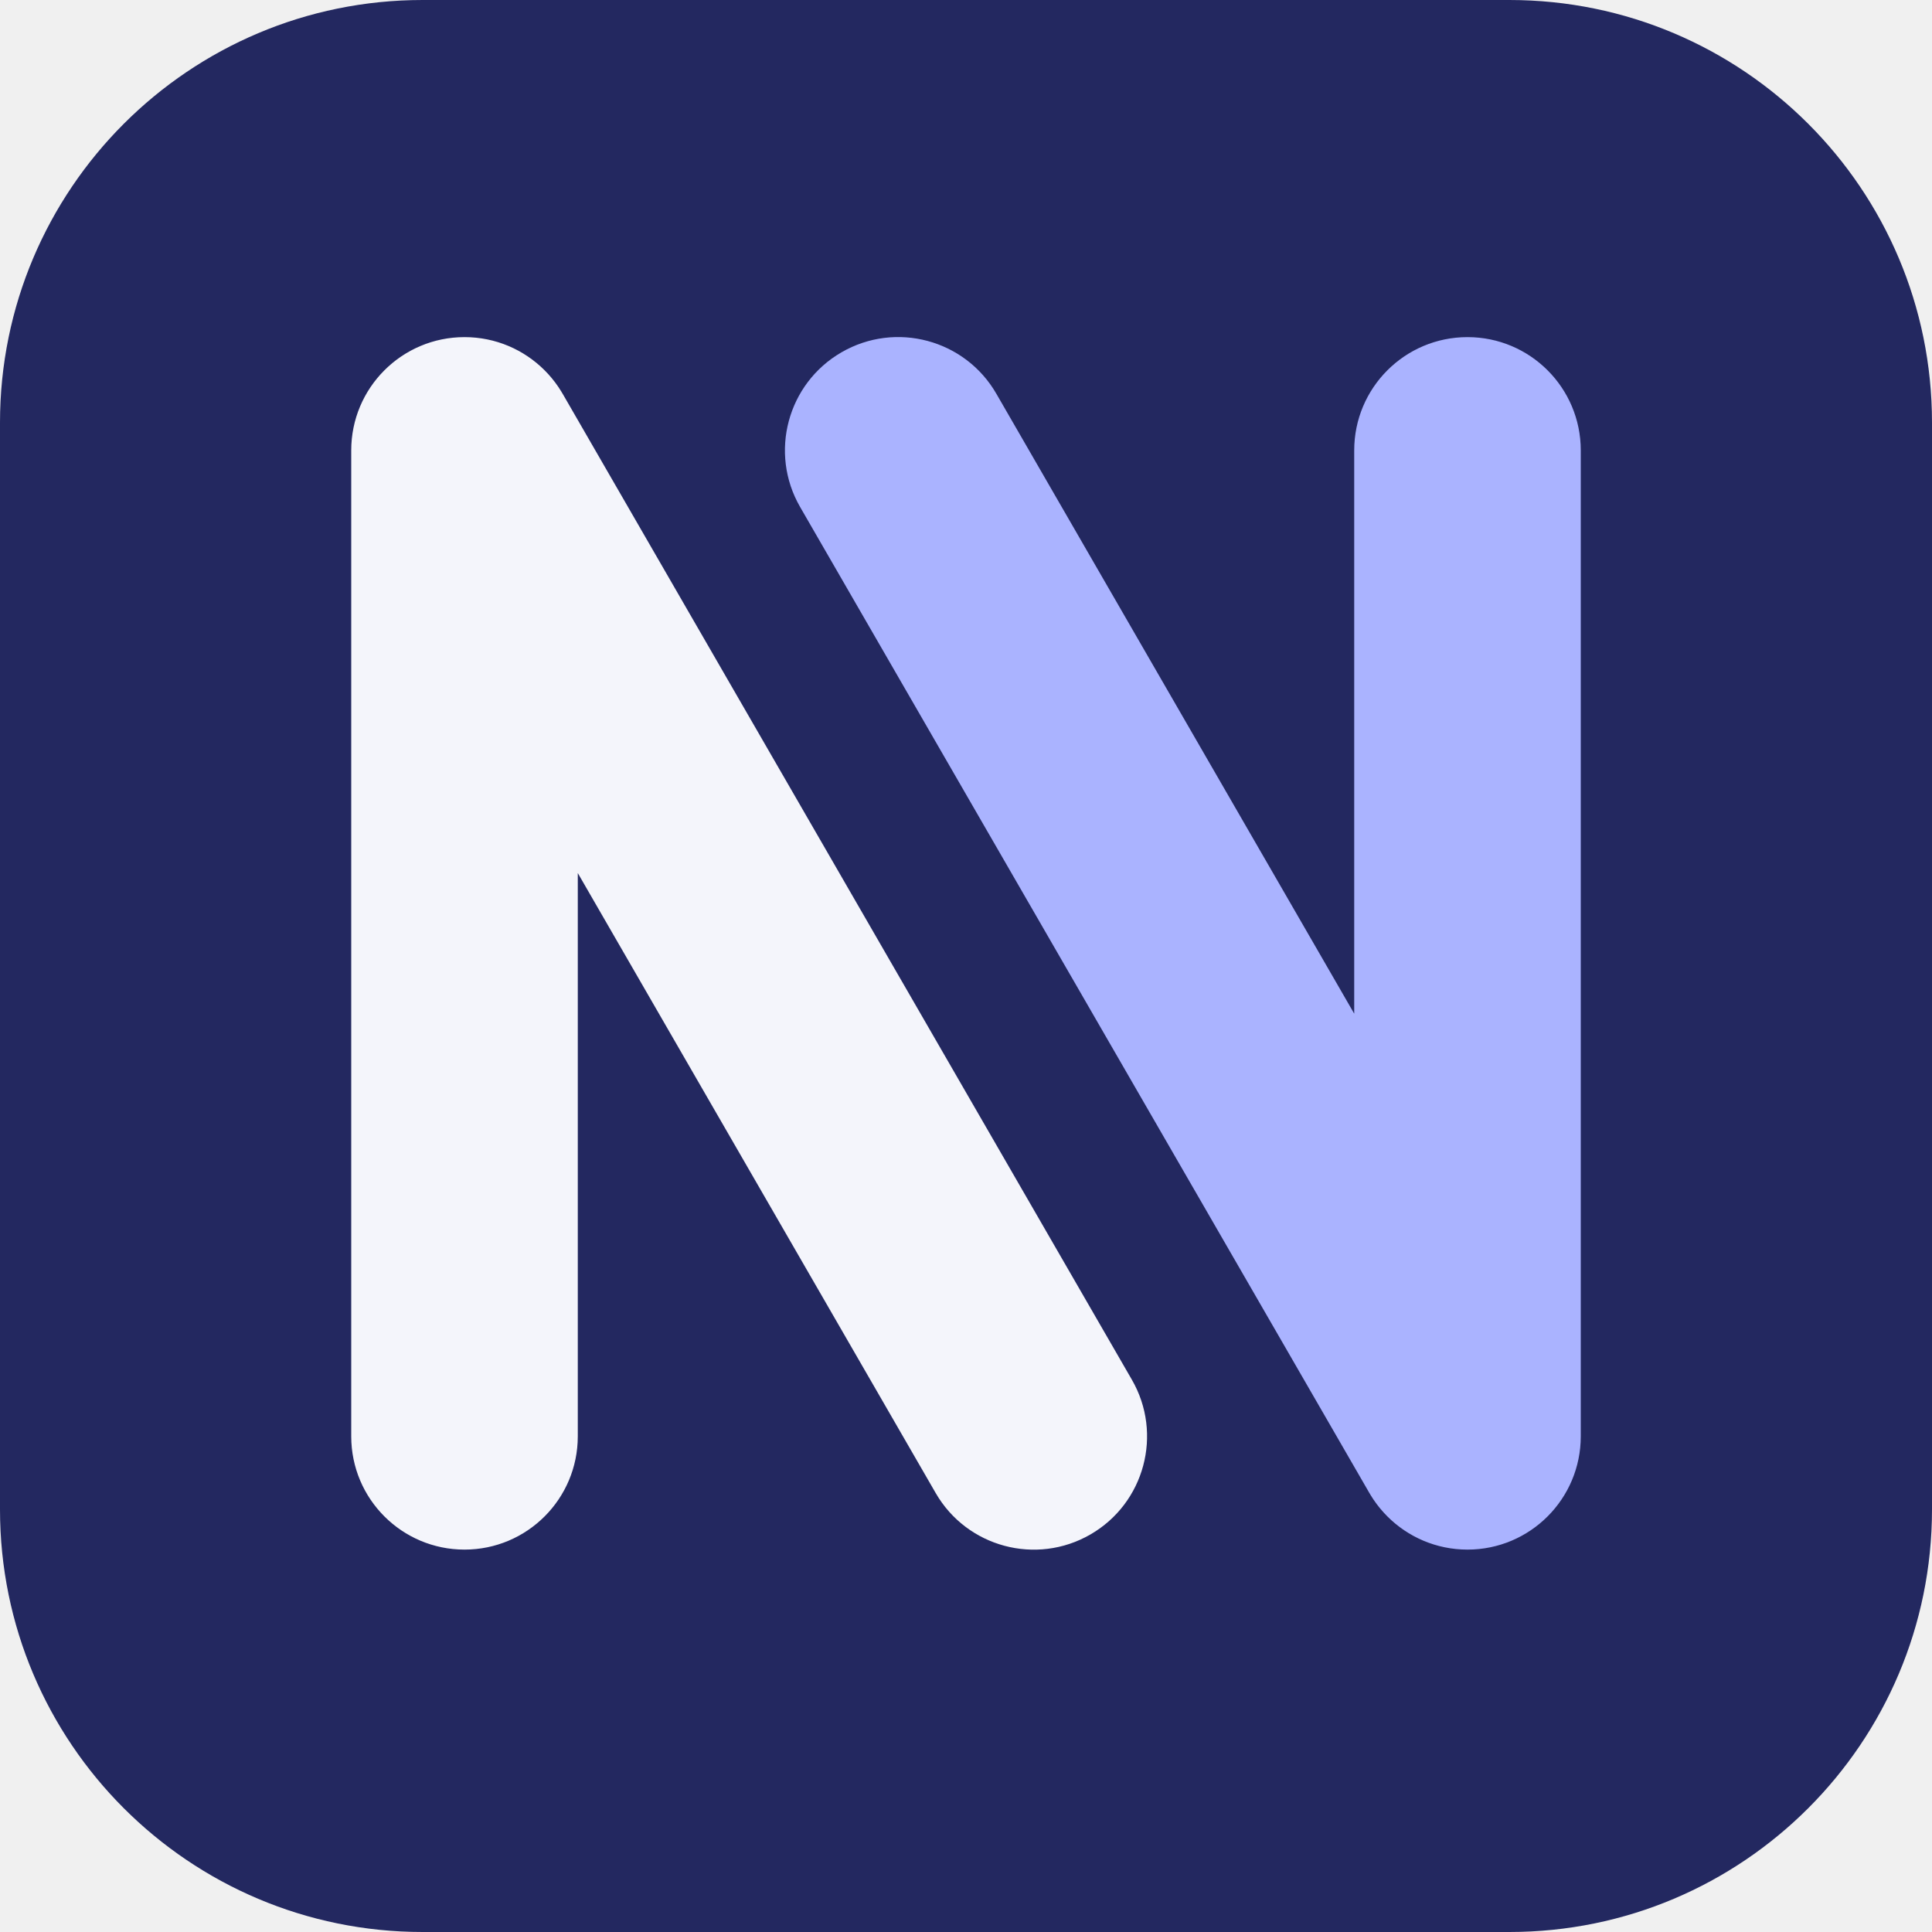
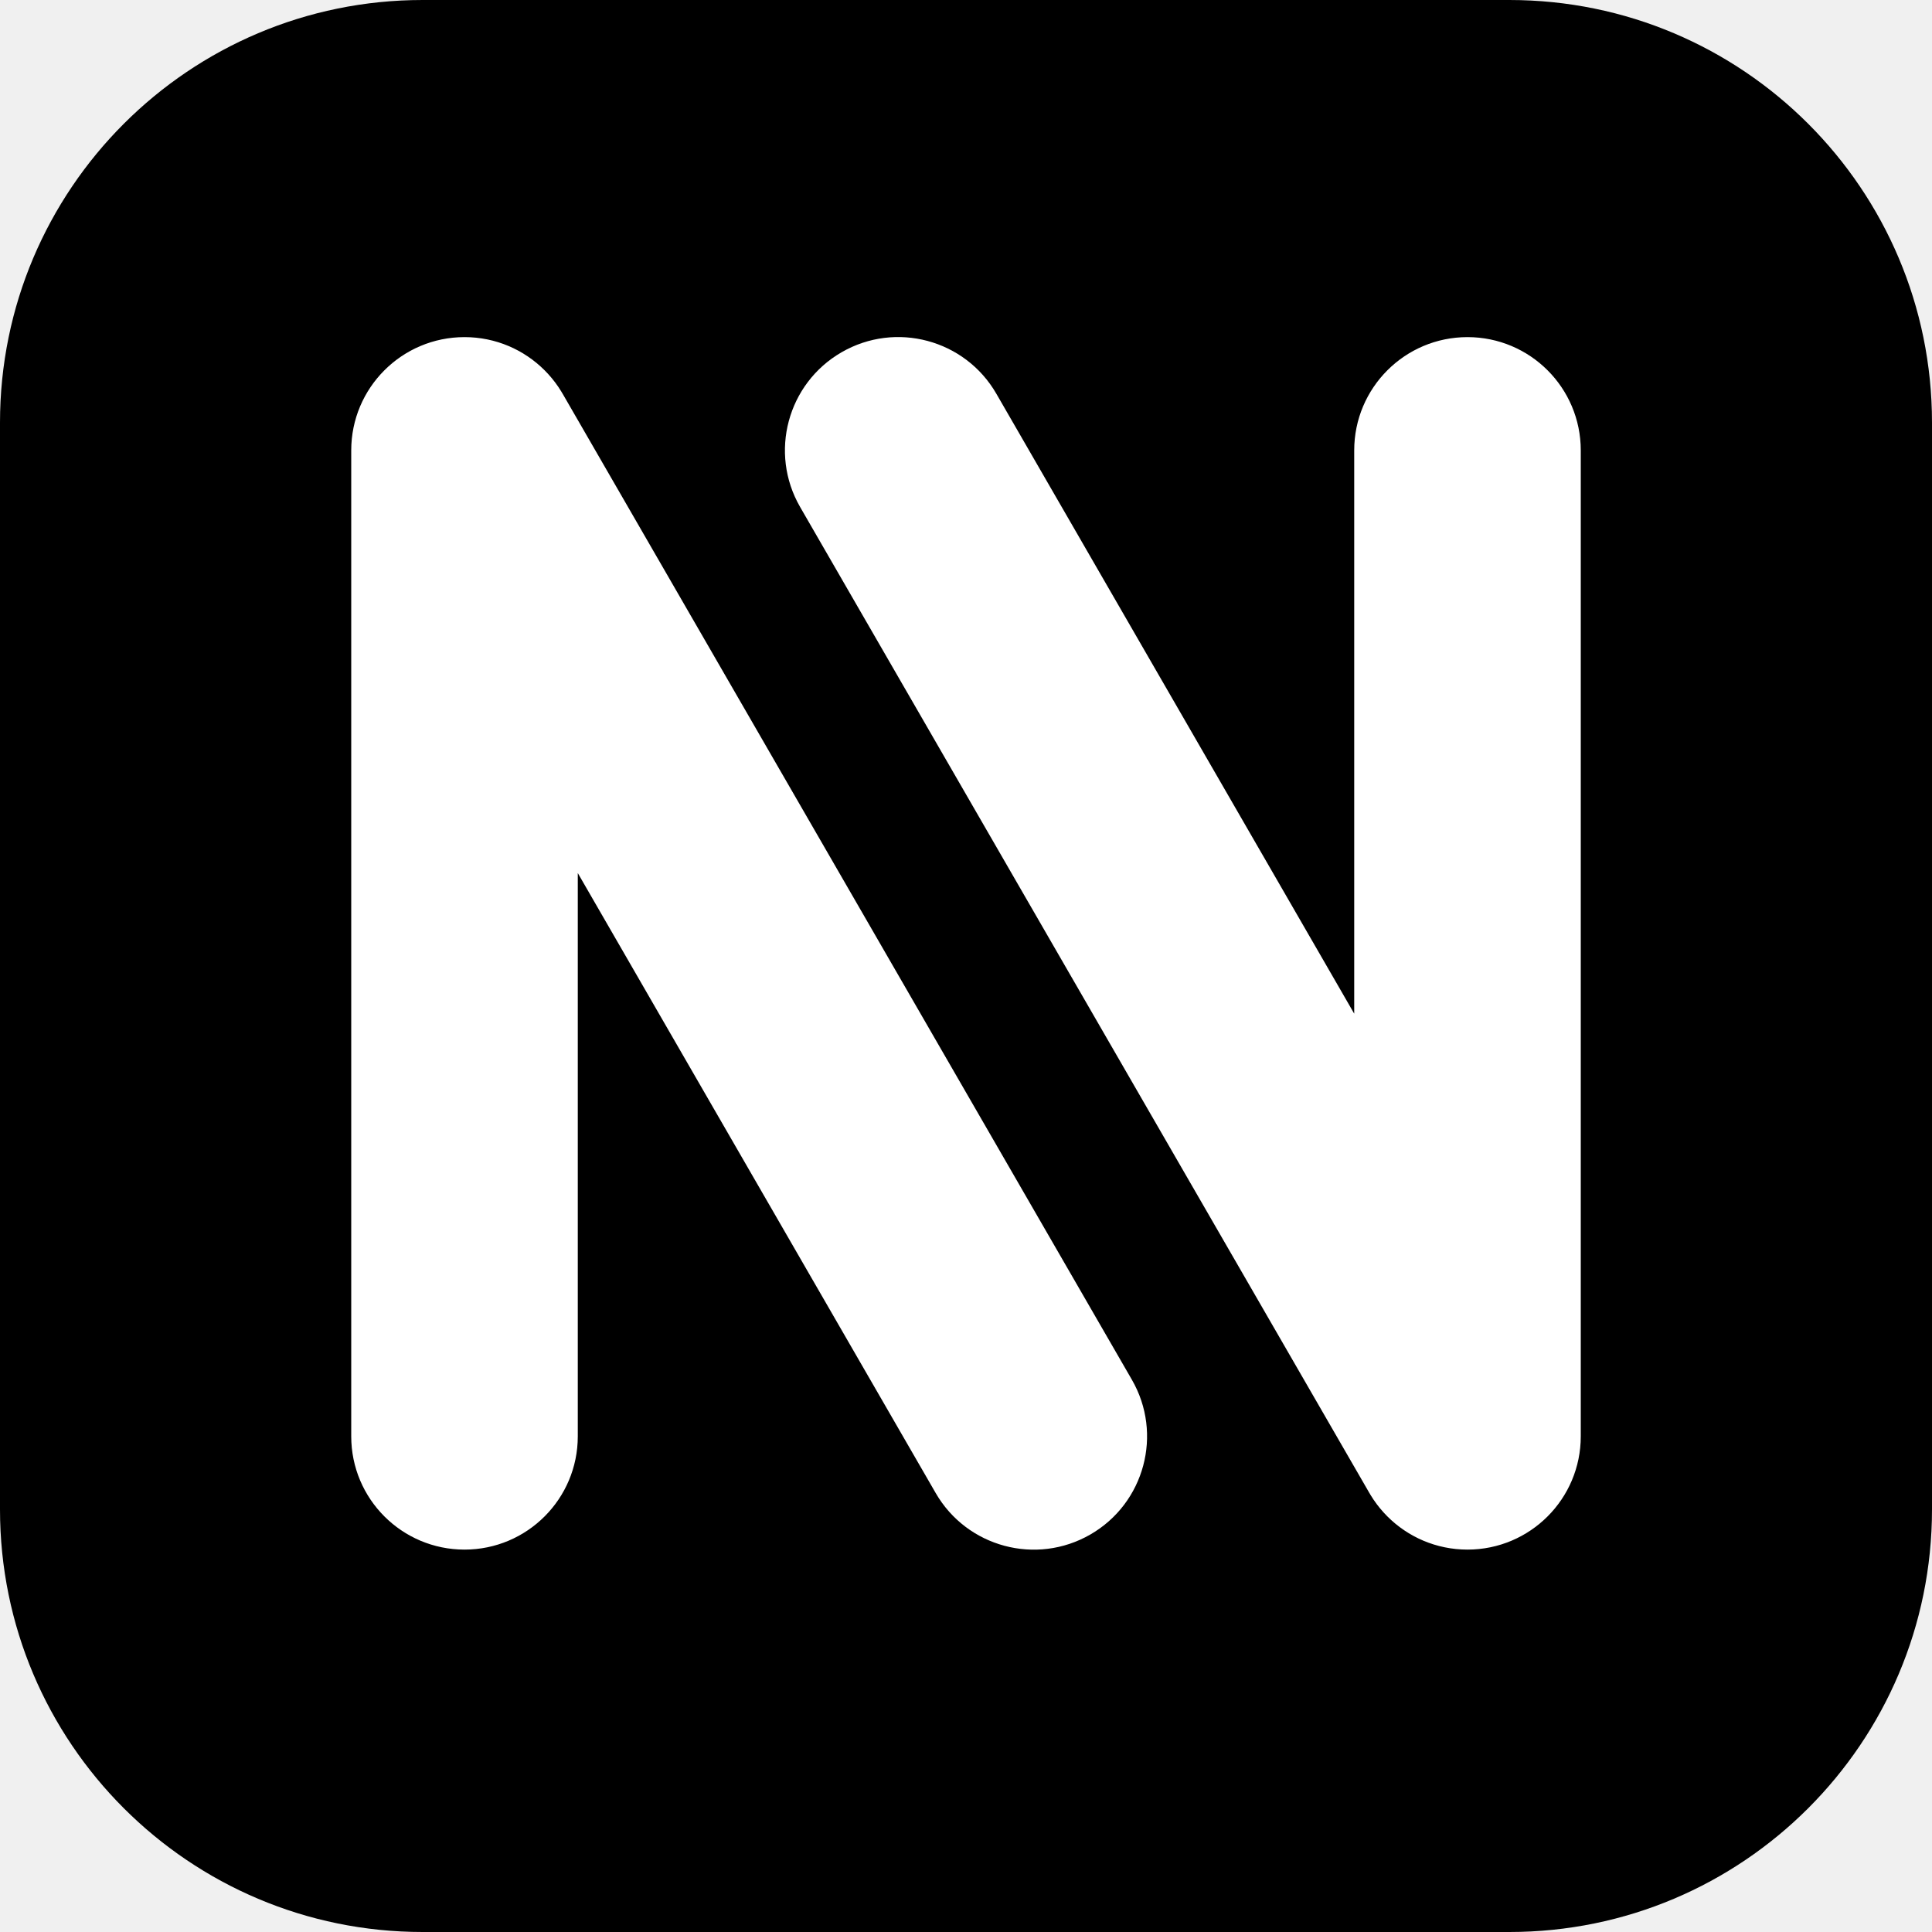
<svg xmlns="http://www.w3.org/2000/svg" viewBox="0 0 256 256" width="256" height="256" role="img" aria-labelledby="title">
-   <rect width="256" height="256" rx="56" fill="#232860" />
-   <path fill="#F4F5FB" d="M76.56 190.32 L76.56 59.68 A15.01 15.01 0 0 0 46.54 59.68 L46.54 190.32 A15.01 15.01 0 0 0 76.56 190.32 Z M48.56 67.18 L123.98 197.83 A15.01 15.01 0 0 0 149.98 182.82 L74.55 52.17 A15.01 15.01 0 0 0 48.56 67.18 Z" />
-   <path fill="#AAB3FF" d="M106.02 67.18 L181.45 197.83 A15.01 15.01 0 0 0 207.44 182.82 L132.02 52.17 A15.01 15.01 0 0 0 106.02 67.18 Z M209.46 190.32 L209.46 59.68 A15.01 15.01 0 0 0 179.44 59.68 L179.44 190.32 A15.01 15.01 0 0 0 209.46 190.32 Z" />
+   <rect width="256" height="256" rx="56" fill="#000000" />
+   <path fill="#FFFFFF" d="M76.56 190.32 L76.56 59.68 A15.01 15.01 0 0 0 46.54 59.68 L46.54 190.32 A15.01 15.01 0 0 0 76.56 190.32 Z M48.56 67.18 L123.98 197.83 A15.01 15.01 0 0 0 149.98 182.82 L74.55 52.17 A15.01 15.01 0 0 0 48.56 67.18 Z" />
+   <path fill="#FFFFFF" d="M106.02 67.18 L181.45 197.83 A15.01 15.01 0 0 0 207.44 182.82 L132.02 52.17 A15.01 15.01 0 0 0 106.02 67.18 Z M209.46 190.32 L209.46 59.68 A15.01 15.01 0 0 0 179.44 59.68 L179.44 190.32 A15.01 15.01 0 0 0 209.46 190.32 Z" />
</svg>
